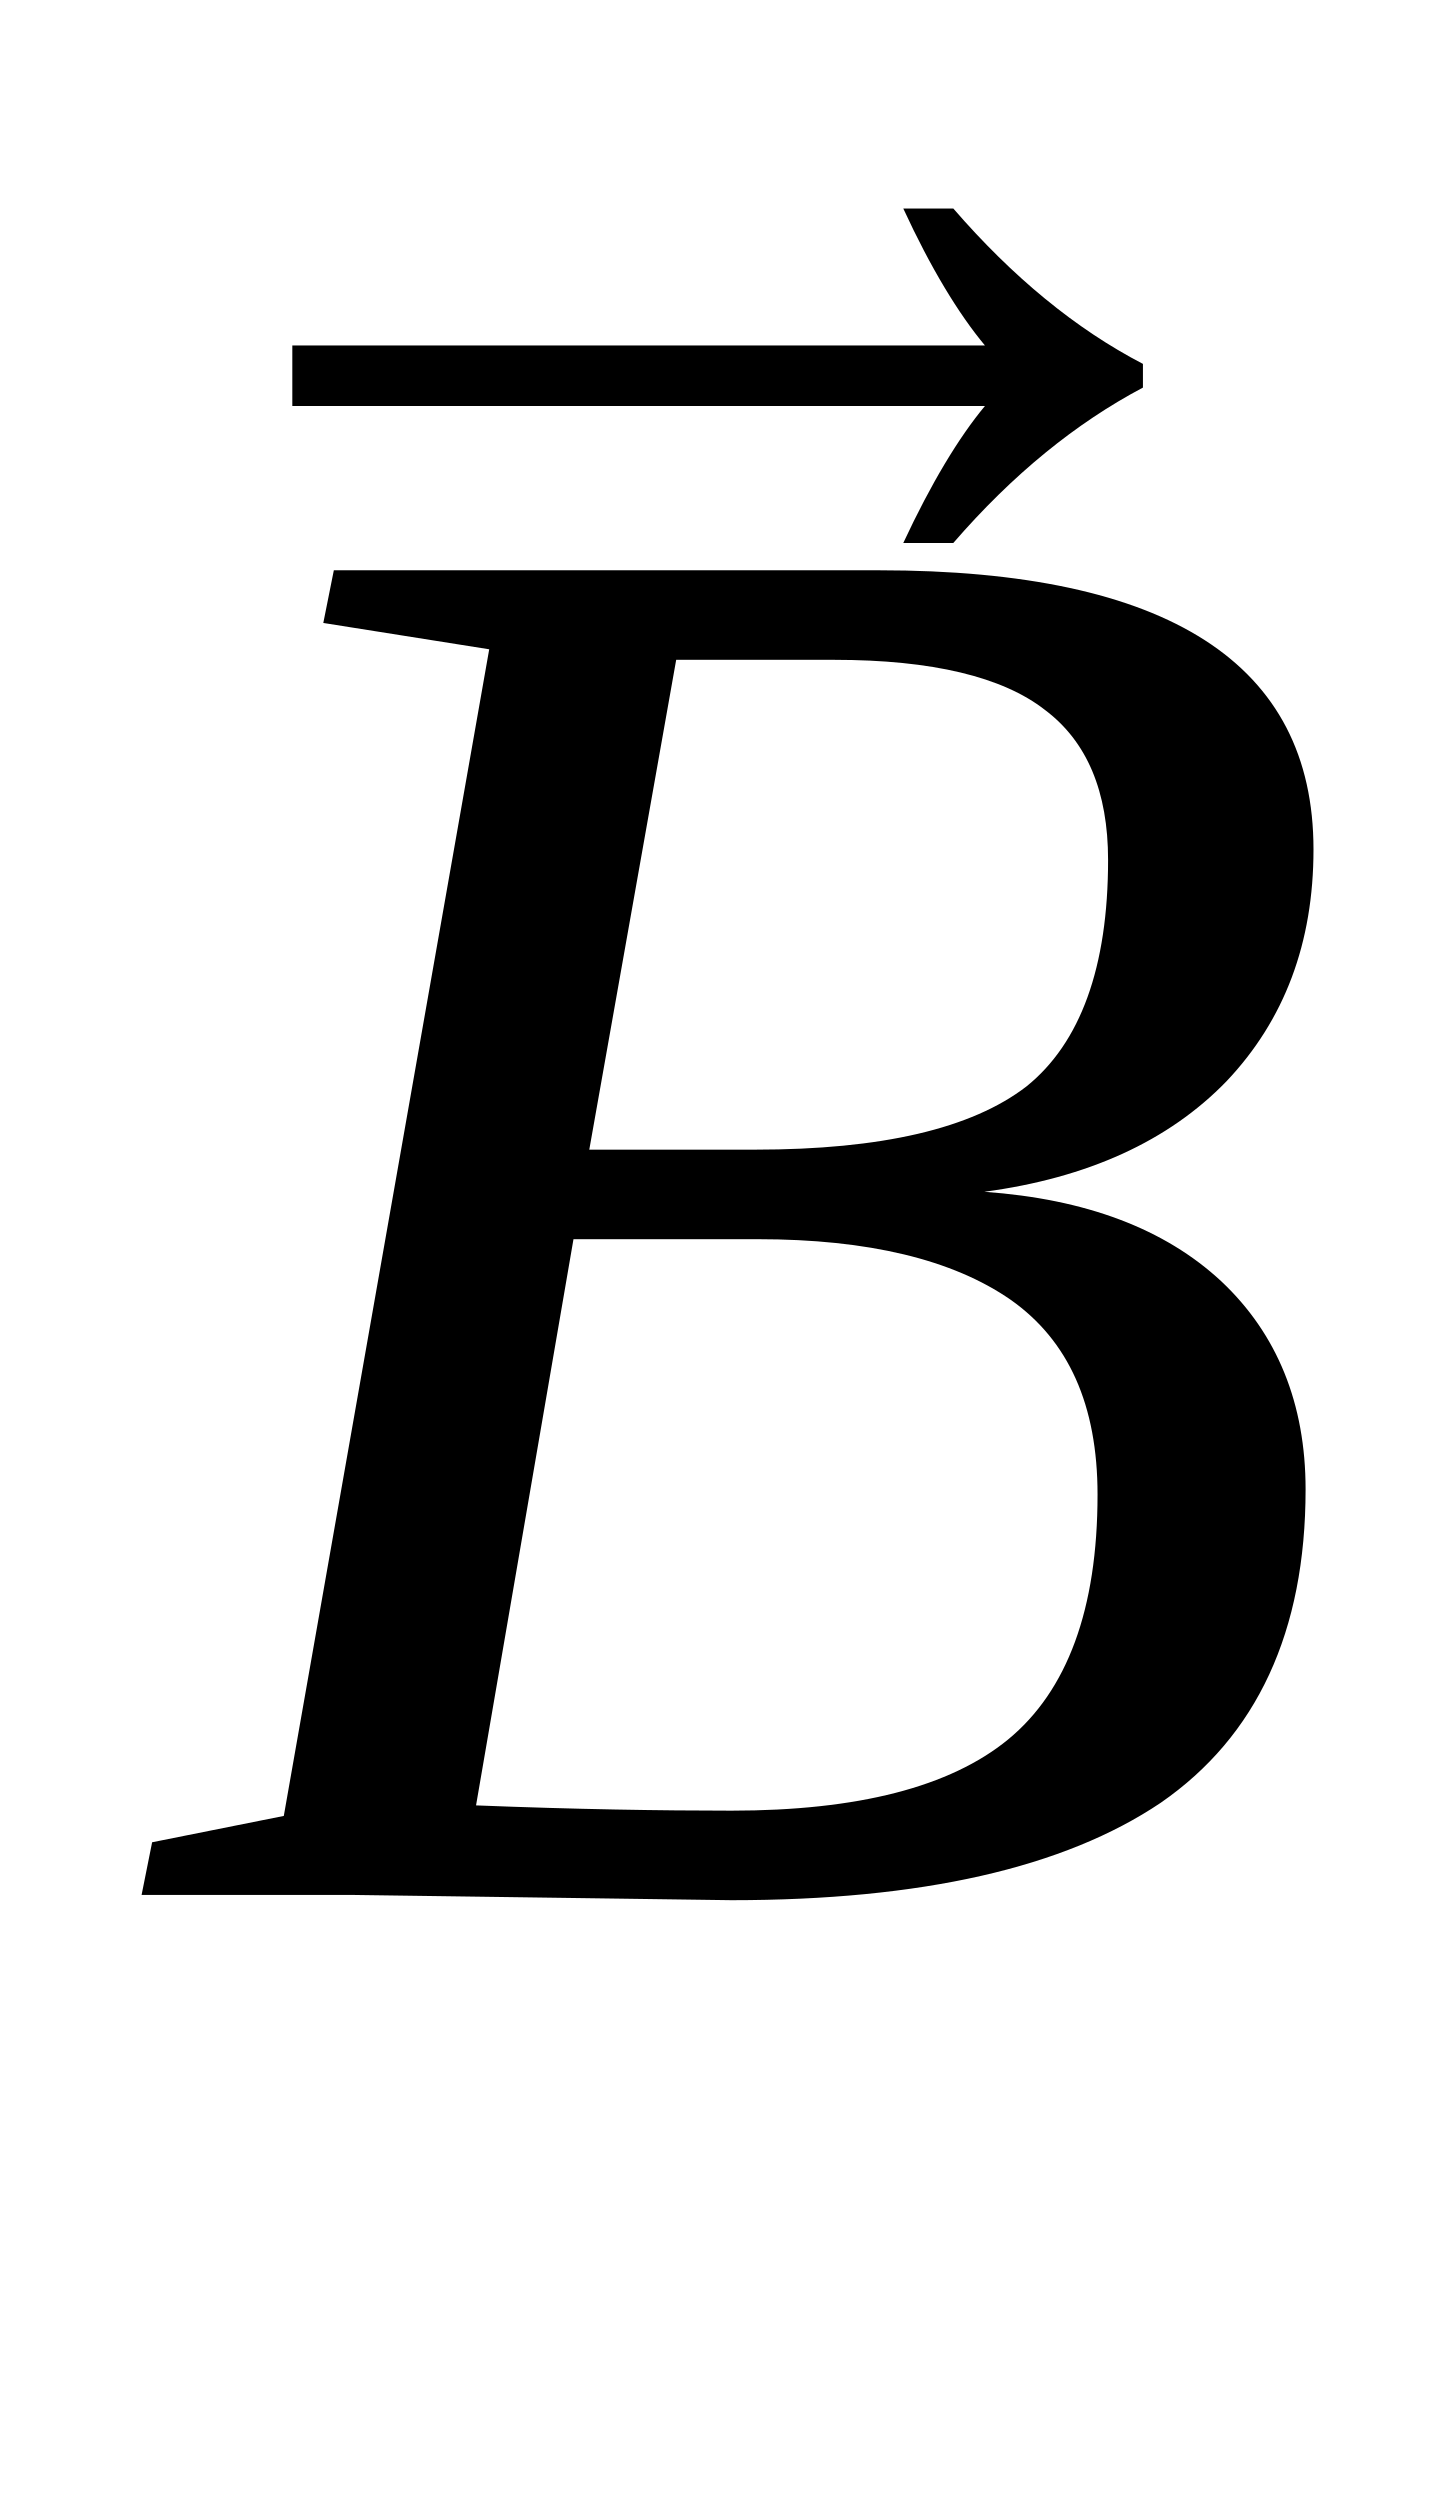
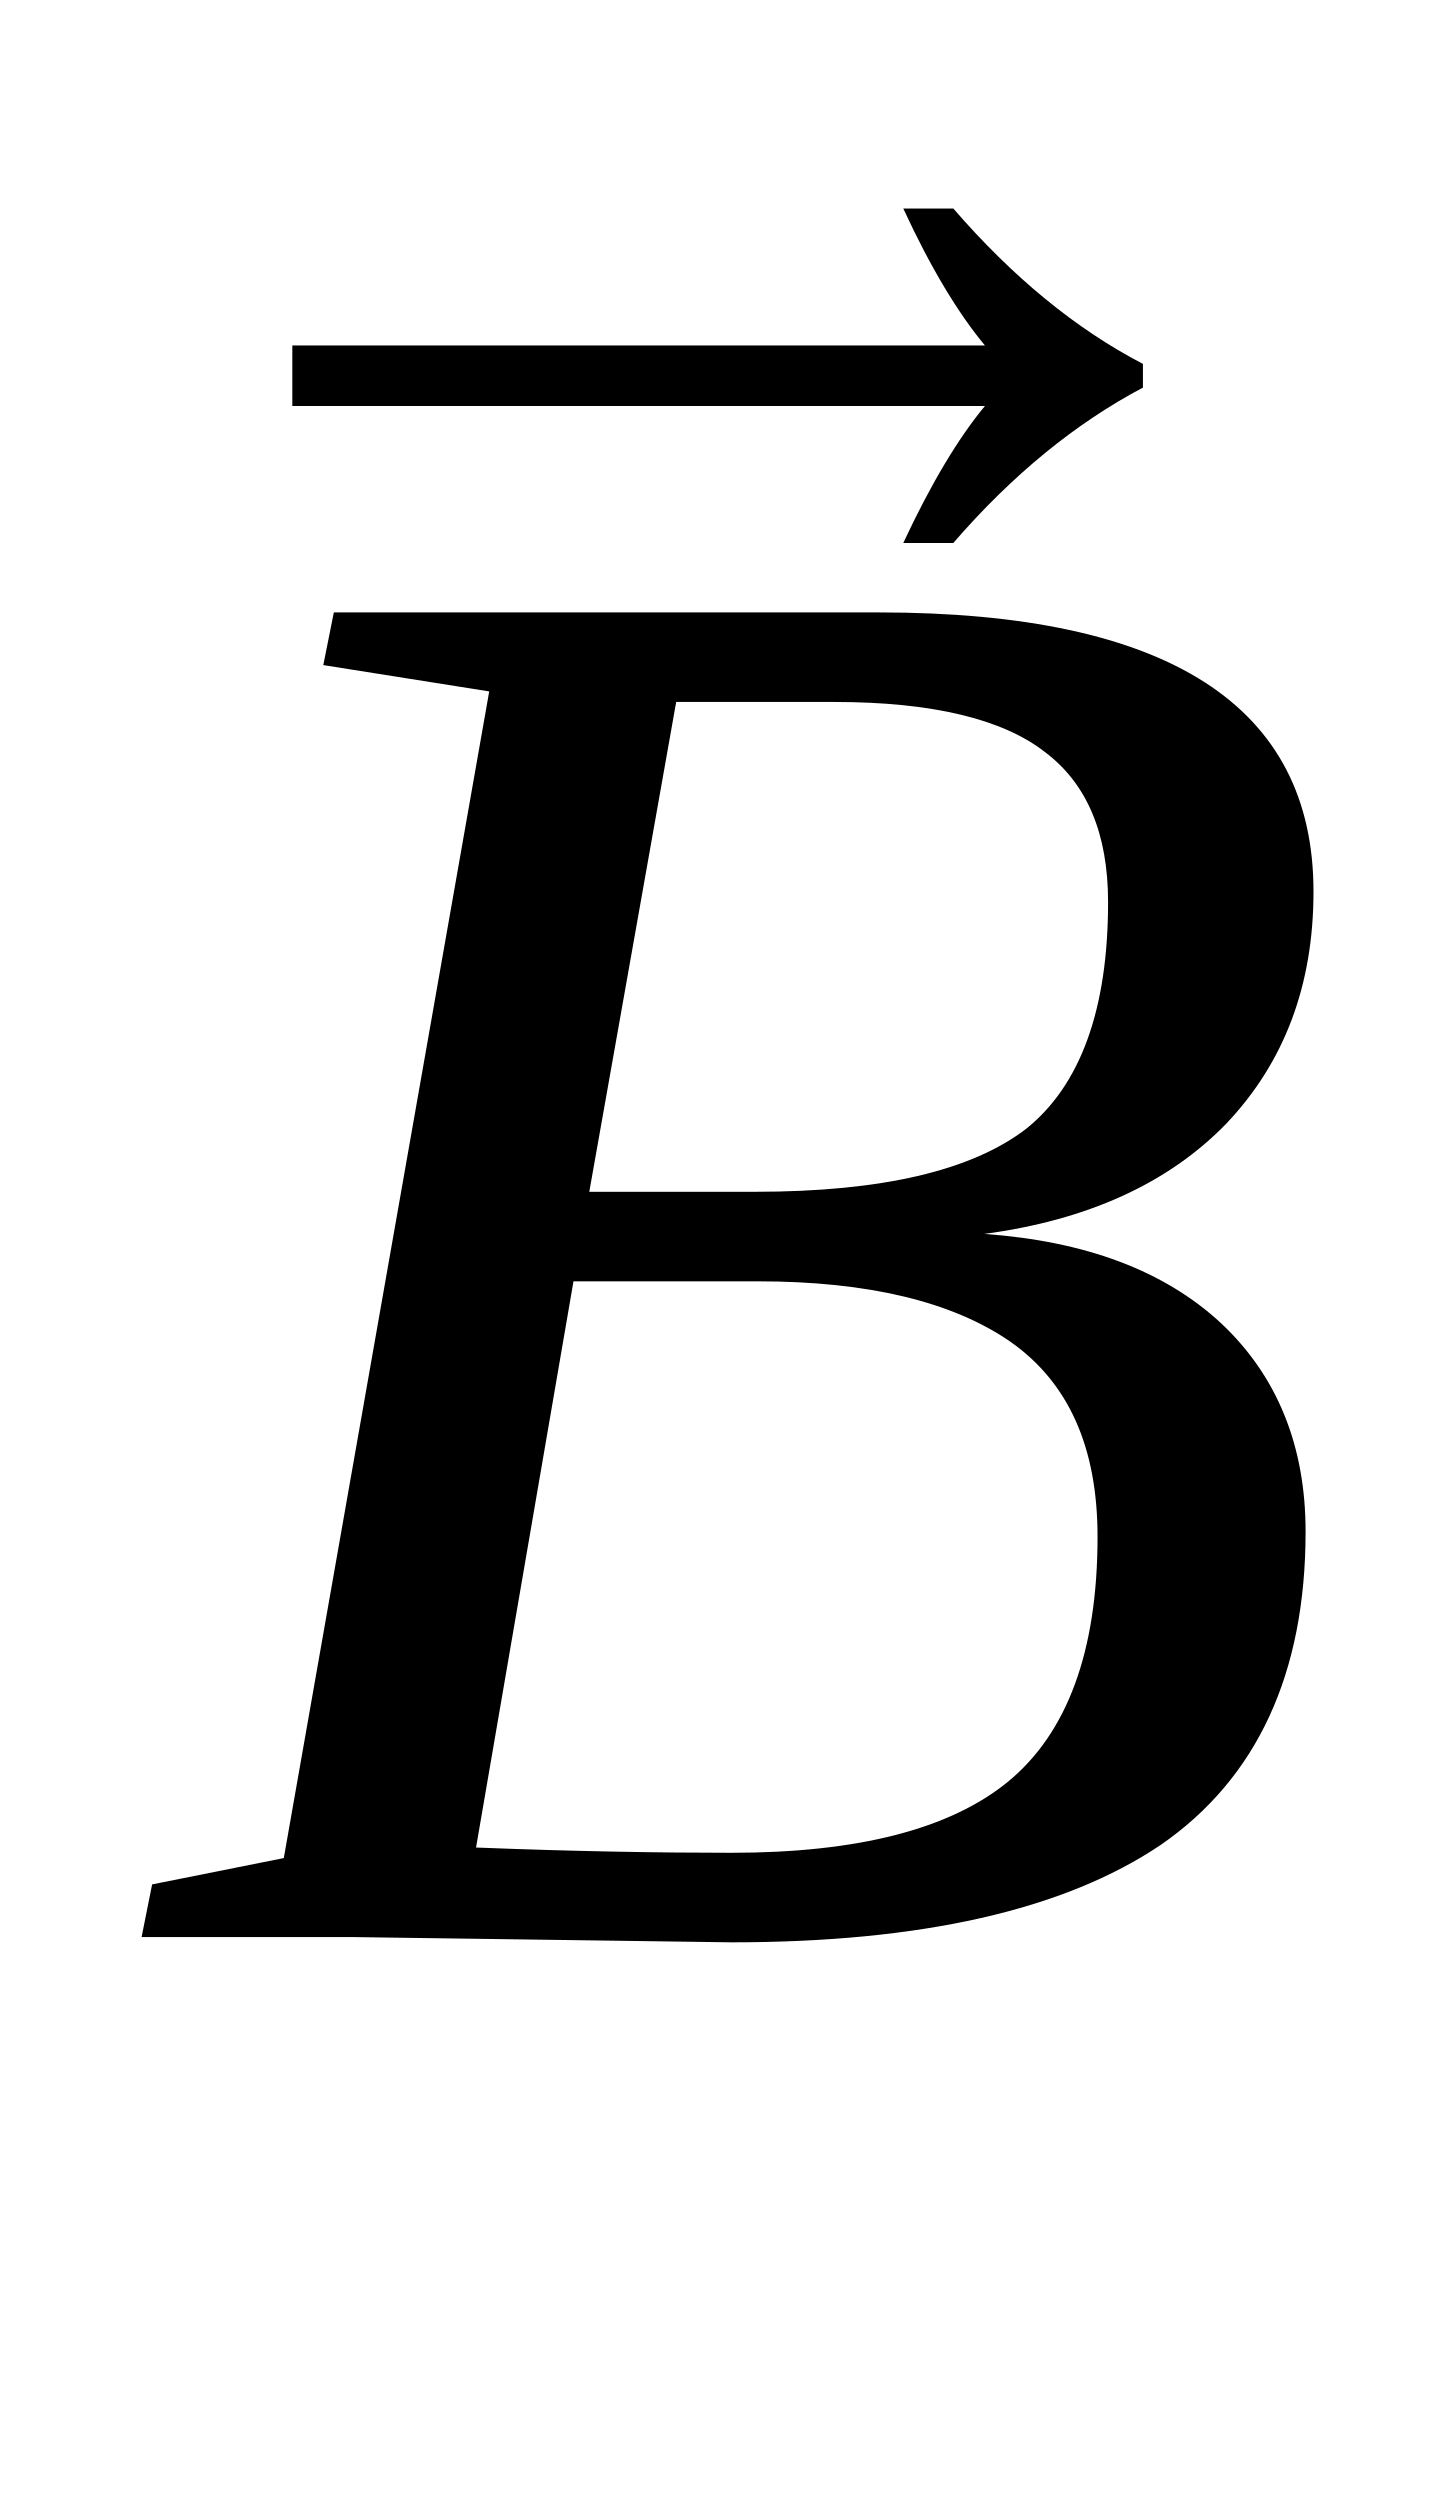
<svg xmlns="http://www.w3.org/2000/svg" height="14.833pt" width="8.52pt" viewBox="0 -12.243 8.52 14.833">
-   <g transform="translate(0.457266, -1)">
+   <g transform="translate(0.457266, -0.75)">
    <text font-size="12" text-anchor="middle" y="0" x="3.94" font-family="Times New Roman" font-style="italic" fill="black">B</text>
  </g>
  <g transform="translate(0, -11.42771)">
    <text font-size="8.52" text-anchor="middle" y="2.829" x="4.26" font-family="Times New Roman" fill="black">→</text>
  </g>
</svg>
